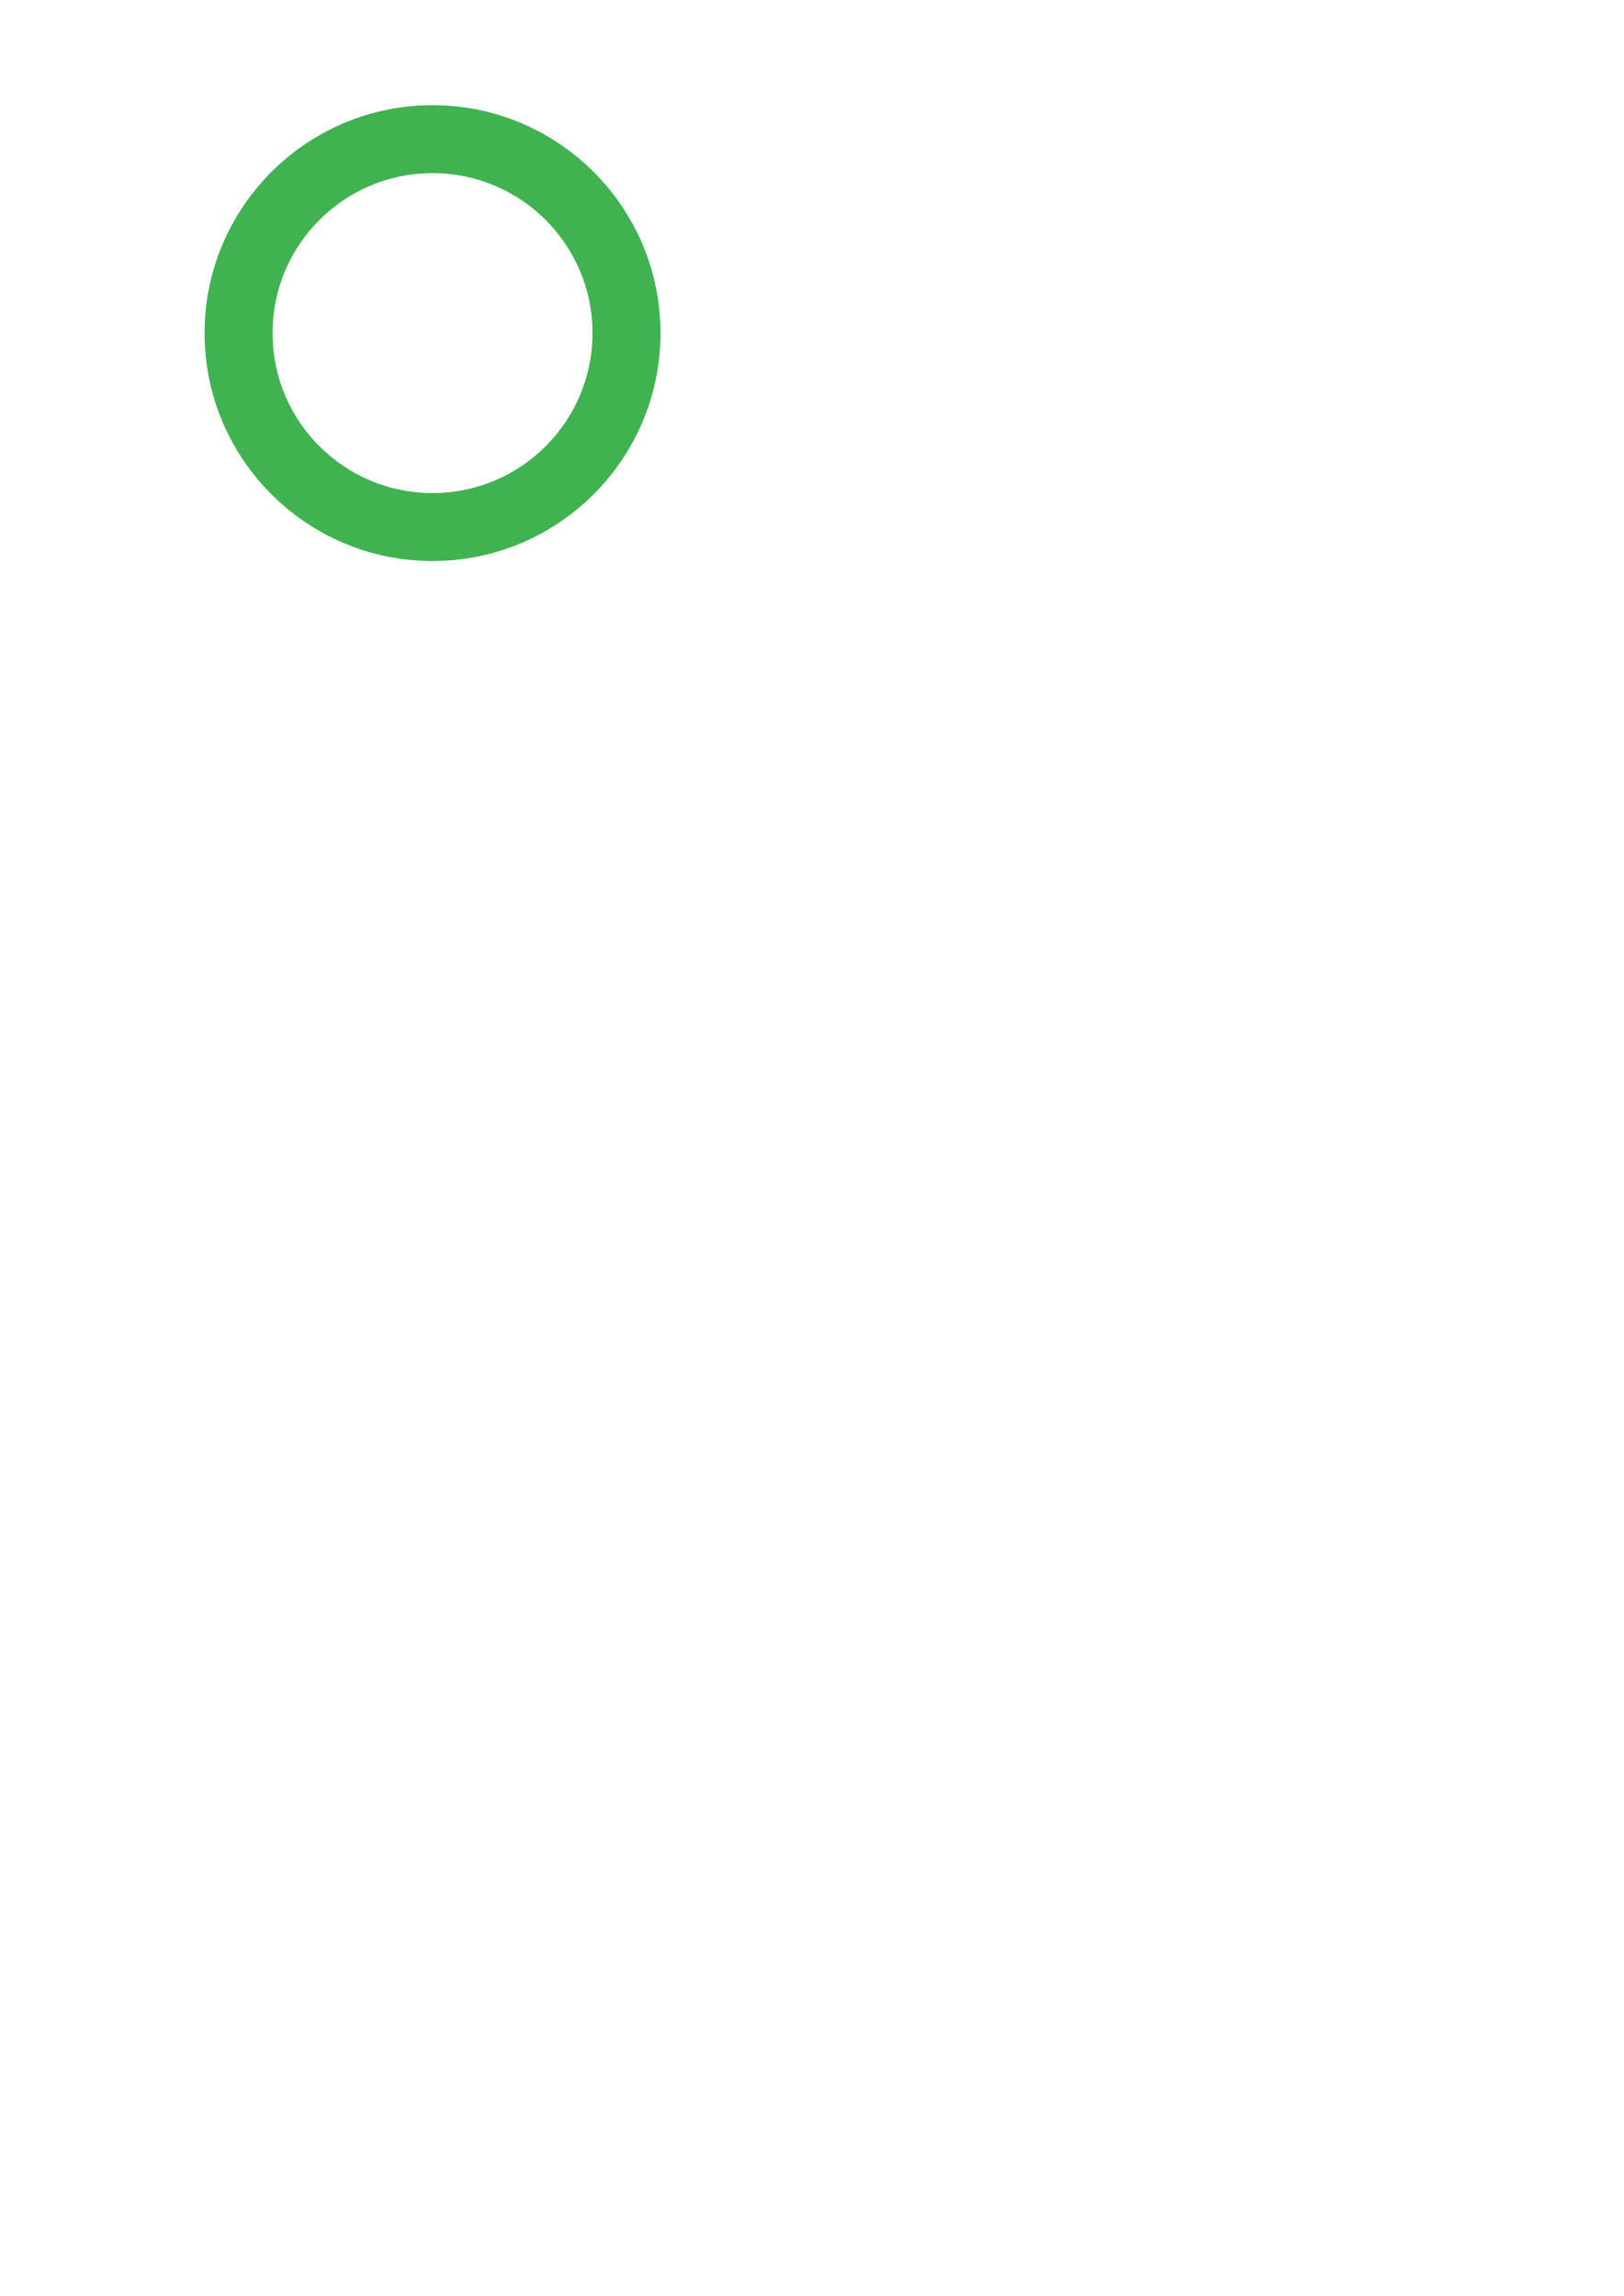
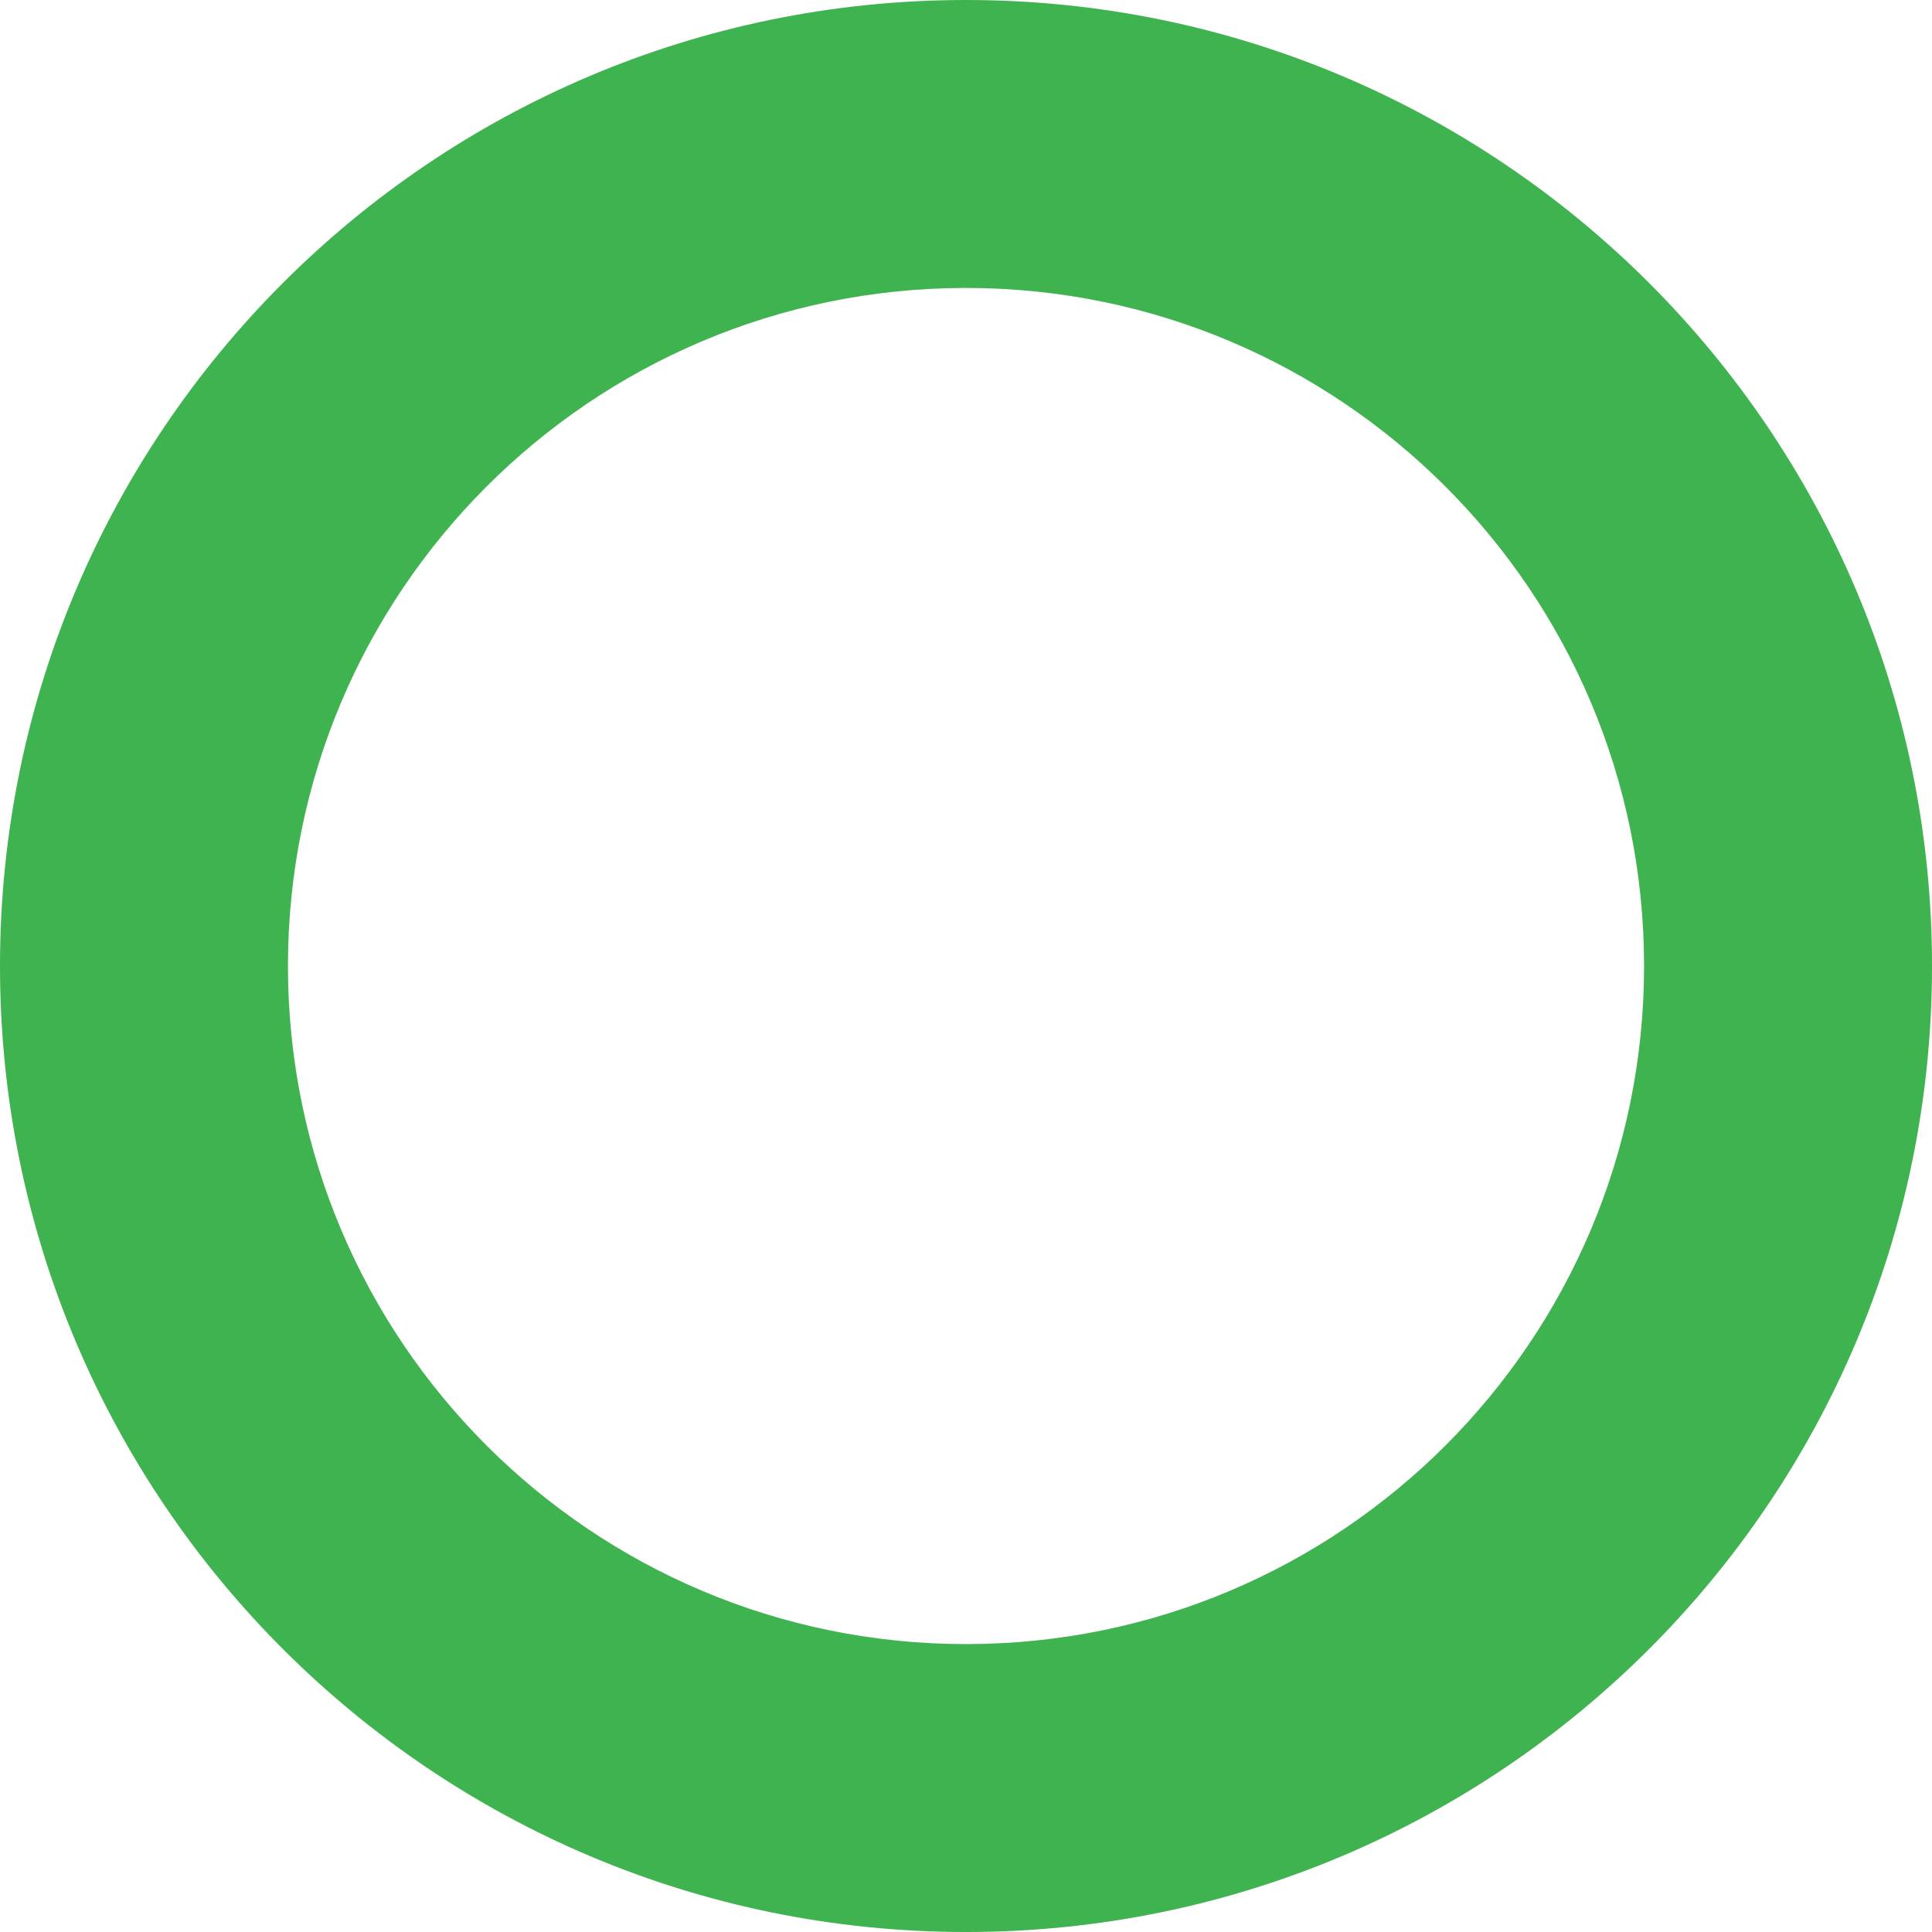
- <svg xmlns="http://www.w3.org/2000/svg" width="210mm" height="297mm" viewBox="0 0 210 297" version="1.1" id="svg8">
+ <svg xmlns="http://www.w3.org/2000/svg" width="58.964mm" height="58.964mm" viewBox="0 0 58.964 58.964" version="1.1" id="svg8">
  <defs id="defs2" />
-   <g id="layer1">
-     <path id="path835" style="fill:#3fb34f;fill-opacity:1;stroke-width:0.785" d="M 211.264 51.428 A 111.429 111.429 0 0 0 100 162.857 A 111.429 111.429 0 0 0 211.428 274.285 A 111.429 111.429 0 0 0 322.857 162.857 A 111.429 111.429 0 0 0 211.428 51.428 A 111.429 111.429 0 0 0 211.264 51.428 z M 211.277 84.643 A 78.214 78.214 0 0 1 211.428 84.643 A 78.214 78.214 0 0 1 289.643 162.857 A 78.214 78.214 0 0 1 211.428 241.072 A 78.214 78.214 0 0 1 133.215 162.857 A 78.214 78.214 0 0 1 211.277 84.643 z " transform="scale(0.2645833)" />
+   <g id="layer1" transform="translate(-26.45833,-13.60691)">
+     <path id="path835" style="fill:#3fb34f;fill-opacity:1;stroke-width:0.785" d="M 211.264,51.428 A 111.429,111.429 0 0 0 100,162.857 111.429,111.429 0 0 0 211.428,274.285 111.429,111.429 0 0 0 322.857,162.857 111.429,111.429 0 0 0 211.428,51.428 a 111.429,111.429 0 0 0 -0.164,0 z m 0.014,33.215 a 78.214,78.214 0 0 1 0.15,0 78.214,78.214 0 0 1 78.215,78.215 78.214,78.214 0 0 1 -78.215,78.215 78.214,78.214 0 0 1 -78.213,-78.215 78.214,78.214 0 0 1 78.062,-78.215 z" transform="scale(0.2645833)" />
  </g>
</svg>
